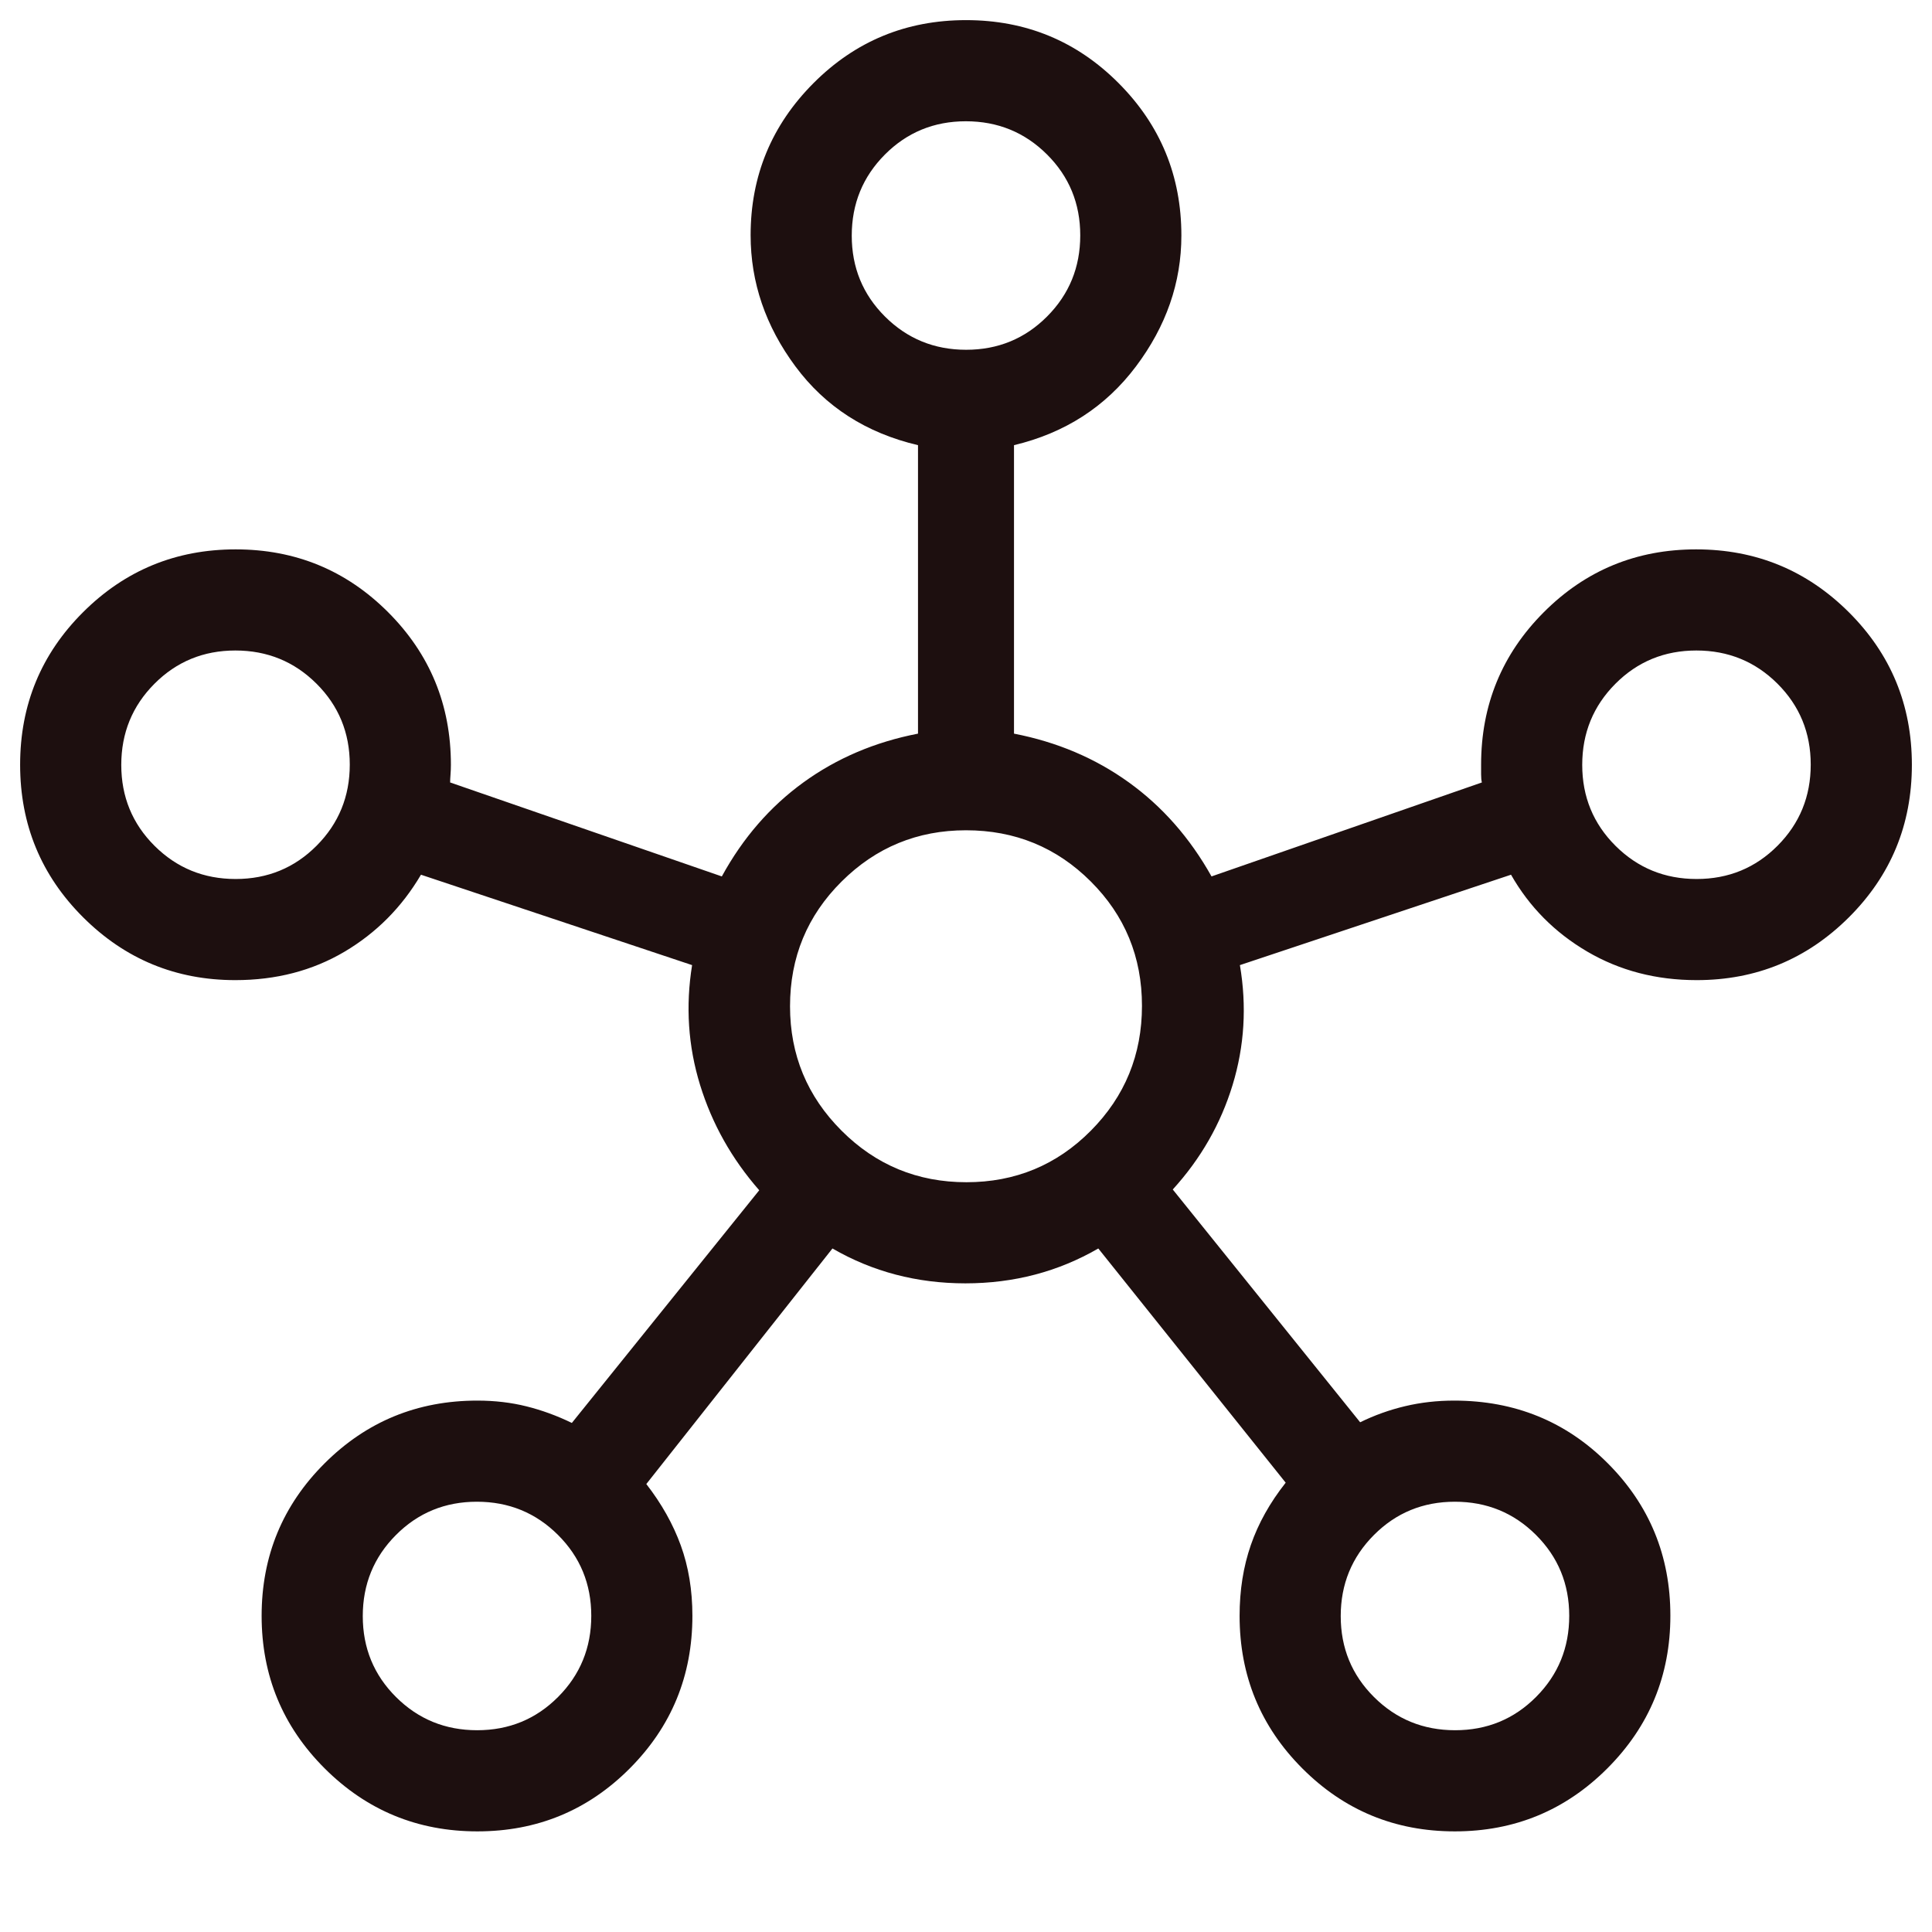
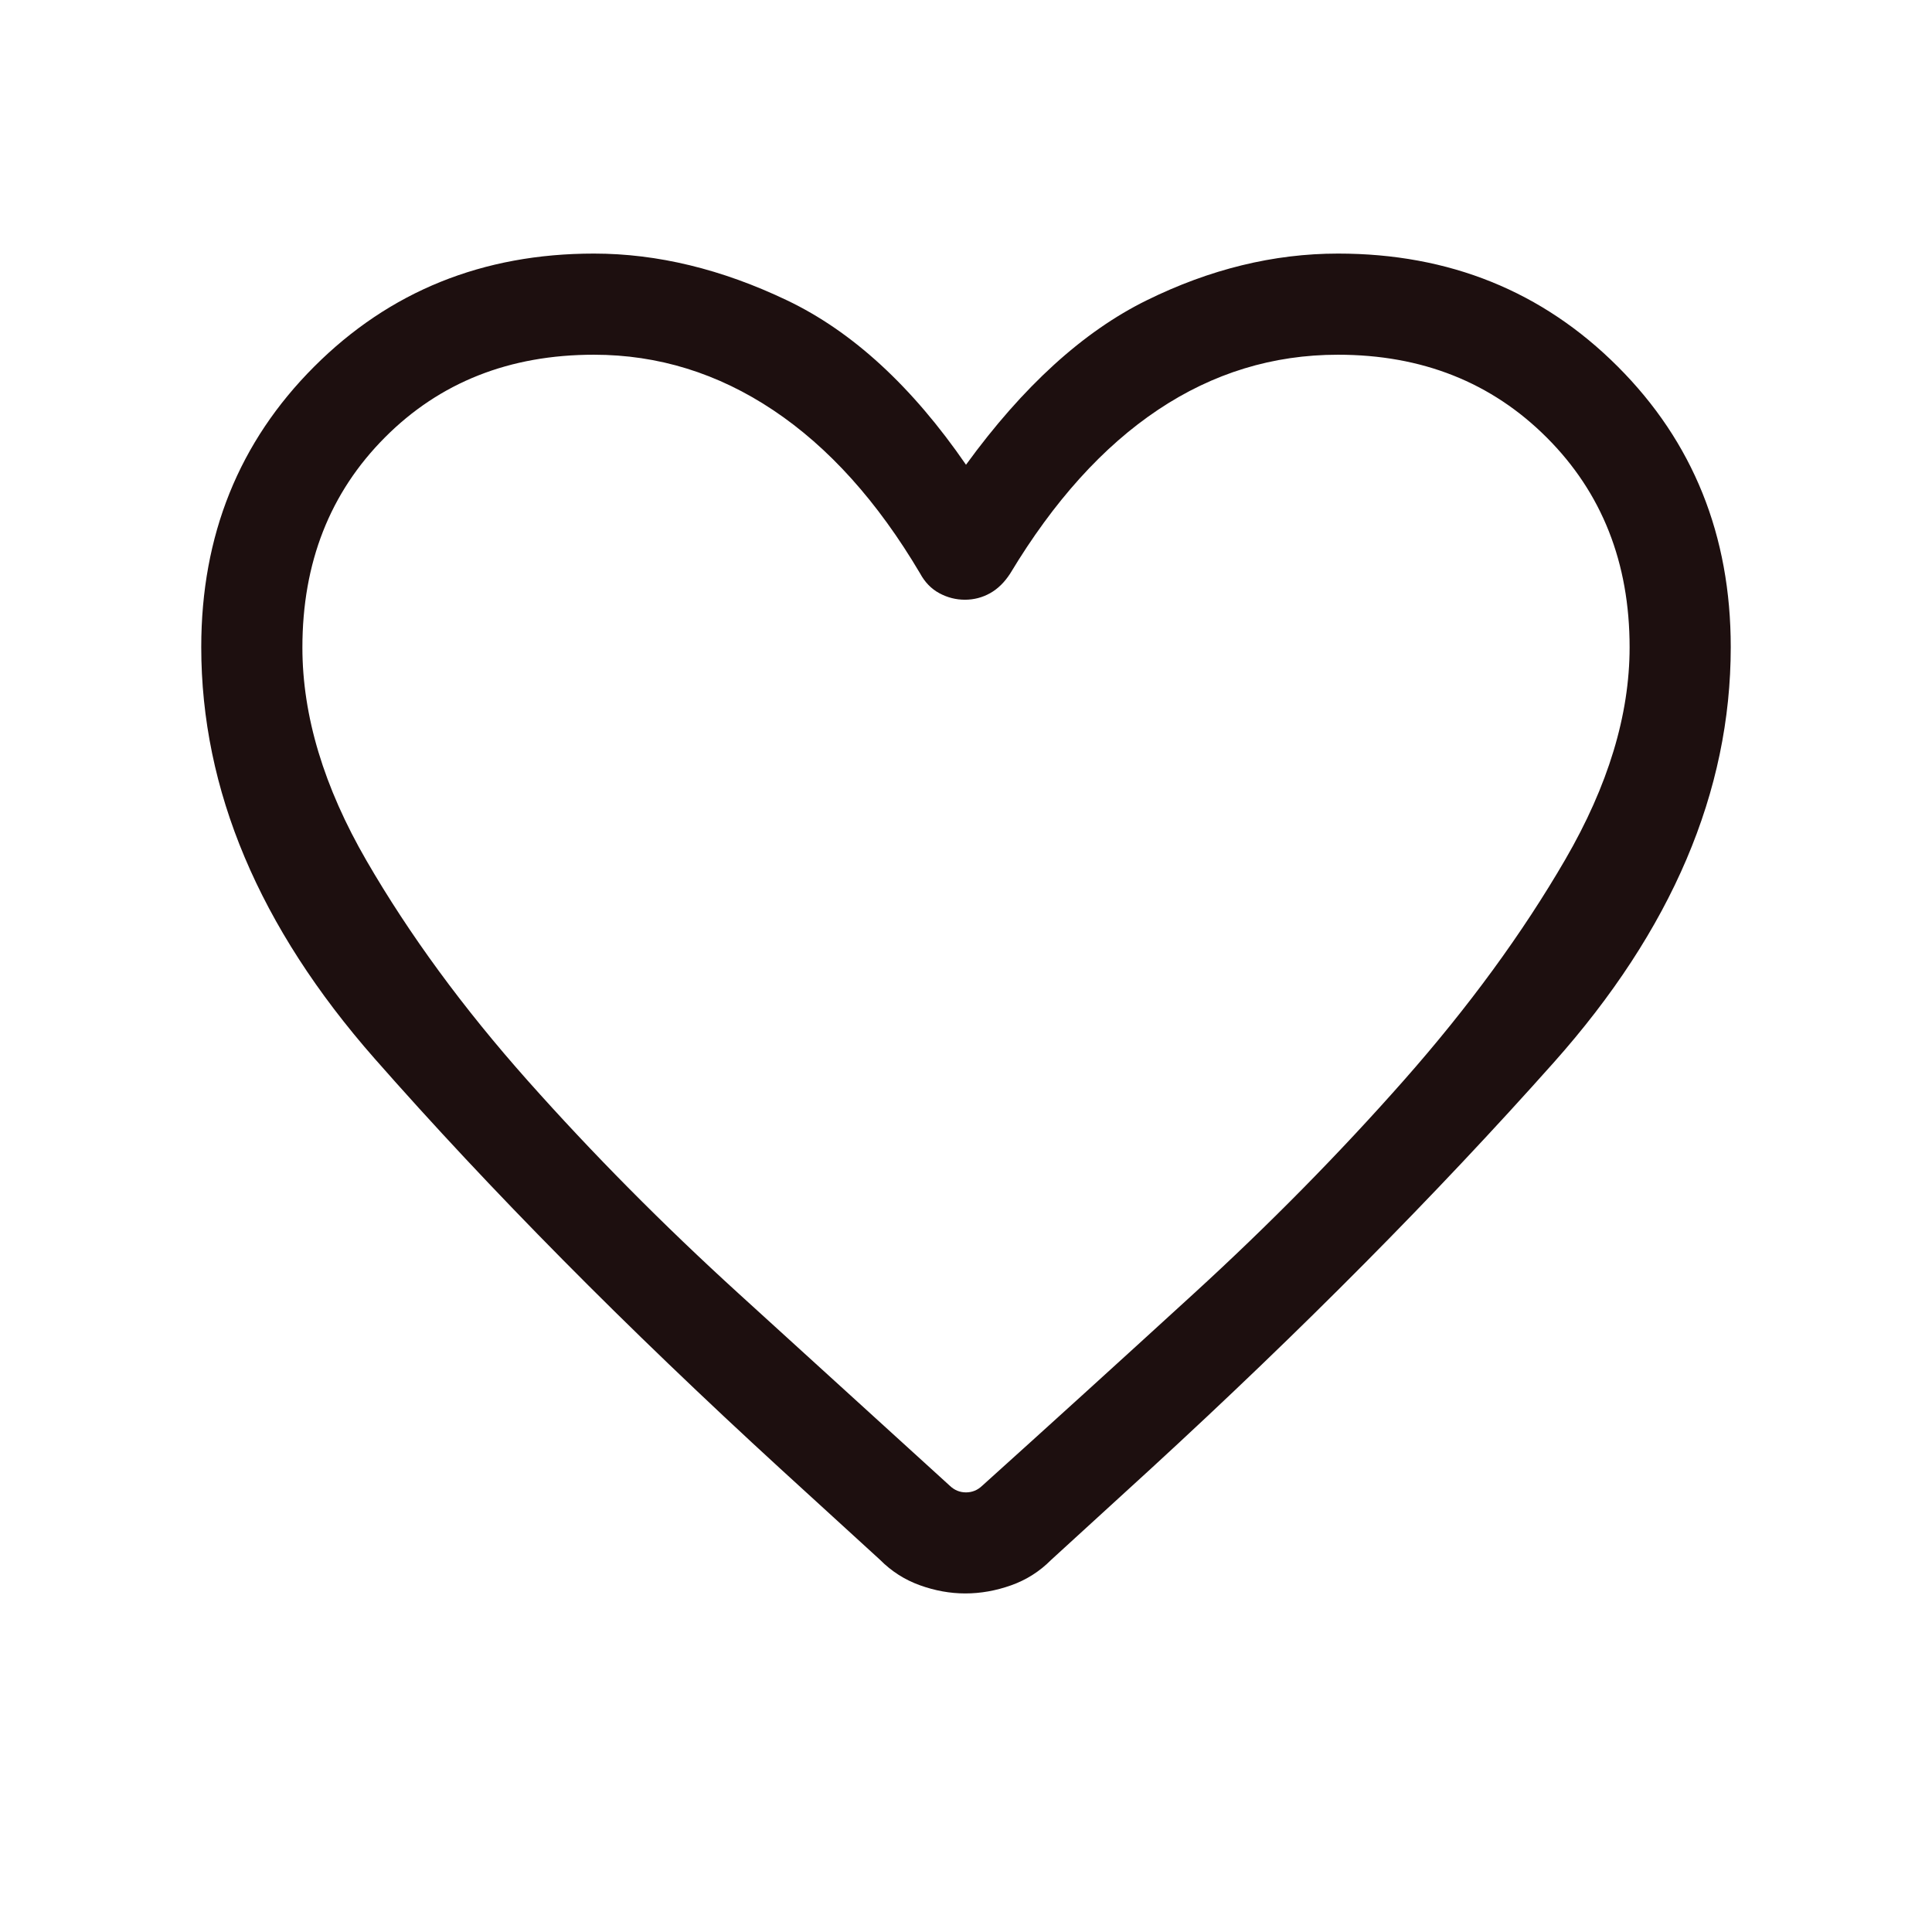
<svg xmlns="http://www.w3.org/2000/svg" height="24px" viewBox="0 -960 960 960" width="24px" fill="#1d0f0f">
-   <path d="M237.19-50q-44.52 0-75.86-31.29Q130-112.58 130-157.1q0-44.53 31.26-75.74 31.25-31.21 75.9-31.21 12.97 0 24.44 2.86t22.55 8.24l93.11-115.62q-20.46-23.35-29.39-52.3-8.92-28.95-3.97-59.57l-134.72-44.92q-14.26 24.23-38.08 38.31-23.83 14.07-54.17 14.07-44.33 0-75.63-31.22Q10-535.42 10-580.02q0-44.6 31.29-75.8 31.29-31.2 75.81-31.2 44.53 0 75.74 31.21 31.21 31.22 31.21 75.81 0 2.46-.19 4.85-.19 2.38-.19 3.95l135 46.69q15.72-28.72 40.55-46.72t56.93-24.23V-738.8q-38.61-9.07-60.89-39.11t-22.28-65.22q0-44.2 31.22-75.54Q435.42-950 480.02-950q44.6 0 75.8 31.3 31.2 31.3 31.2 75.73 0 35.02-22.58 65.06-22.59 30.04-60.59 39.11v143.34q32.1 6.23 57.07 24.23 24.98 18 41.08 46.72l134.33-46.69q-.38-1.63-.38-4.02V-580q0-44.59 31.17-75.81 31.16-31.21 75.69-31.21 44.52 0 75.86 31.22Q950-624.58 950-579.98q0 44.6-31.3 75.8-31.3 31.2-75.63 31.2-30.21 0-54.41-14.2-24.2-14.21-37.84-38.18L616.1-480.44q5.21 30.62-3.64 59.59-8.85 28.98-29.72 51.9l93.11 115.67q10.74-5.26 22.38-8.01 11.64-2.76 24.32-2.76 45.27 0 76.36 31.17Q830-201.72 830-157.19q0 44.52-31.29 75.86Q767.42-50 722.9-50q-44.53 0-75.74-31.24-31.21-31.23-31.21-75.86 0-19.1 5.59-35.21 5.58-16.11 17.31-30.95l-93.11-116.38q-29.95 17.33-66.05 17.33-36.1 0-66.05-17.33l-92.49 117.05q11.36 14.62 17.13 30.5 5.77 15.89 5.77 34.99 0 44.63-31.17 75.86Q281.72-50 237.19-50Zm-120.1-473.23q23.76 0 40.23-16.54 16.48-16.55 16.48-40.3 0-23.75-16.55-40.23-16.54-16.47-40.29-16.47-23.76 0-40.23 16.54-16.47 16.55-16.47 40.3 0 23.75 16.54 40.23 16.54 16.47 40.29 16.47Zm120 422.97q23.76 0 40.23-16.54 16.48-16.54 16.48-40.29 0-23.76-16.55-40.23-16.54-16.48-40.29-16.48-23.76 0-40.23 16.55-16.47 16.54-16.47 40.29 0 23.76 16.54 40.23 16.54 16.47 40.29 16.47ZM480.07-786.2q23.75 0 40.23-16.55 16.47-16.54 16.47-40.29 0-23.76-16.54-40.23-16.55-16.47-40.3-16.47-23.75 0-40.23 16.54-16.47 16.54-16.47 40.29 0 23.76 16.54 40.23 16.55 16.48 40.3 16.48Zm.14 413.64q36.43 0 61.83-25.61 25.4-25.6 25.4-62.04 0-36.43-25.48-61.83-25.47-25.4-61.96-25.4-36.23 0-61.83 25.48-25.61 25.47-25.61 61.96 0 36.23 25.61 61.83 25.6 25.61 62.04 25.61Zm242.83 272.3q23.76 0 40.23-16.54 16.47-16.54 16.47-40.29 0-23.76-16.54-40.23-16.54-16.48-40.29-16.48-23.76 0-40.23 16.55-16.48 16.54-16.48 40.29 0 23.76 16.55 40.23 16.54 16.47 40.29 16.47Zm120-422.97q23.76 0 40.23-16.54 16.47-16.55 16.47-40.3 0-23.75-16.54-40.23-16.54-16.47-40.29-16.47-23.76 0-40.23 16.54-16.48 16.55-16.48 40.3 0 23.75 16.55 40.23 16.54 16.47 40.29 16.47ZM480-842.97ZM117.03-580ZM480-460Zm362.97-120ZM237.03-157.03Zm485.94 0Z" />
+   <path d="M479.62-168.23q-11.23 0-22.52-4.06t-19.86-12.69l-49.5-45.23q-115.3-105.66-201.52-203.7Q100-531.95 100-638.46q0-83.25 56.14-139.39Q212.28-834 295.13-834q47.31 0 95.99 23.26 48.67 23.25 88.88 81.67 42.51-58.42 89.71-81.67Q616.9-834 664.87-834q82.85 0 138.99 56.15Q860-721.71 860-638.46q0 107.66-87.98 206.45-87.97 98.78-200.1 201.75l-49.7 45.44q-8.48 8.54-19.82 12.56-11.35 4.03-22.78 4.03Zm-22.44-506.85q-31.64-53.51-72.94-81.09-41.29-27.57-89.11-27.57-62.98 0-103.92 41.15-40.95 41.15-40.95 104.34 0 50.92 31.9 105.99 31.91 55.08 80.16 109.34 48.24 54.25 104.63 105.61 56.38 51.36 104.97 95.54 3.46 3.33 8.08 3.33t8.08-3.33q48.59-43.77 104.97-95.33 56.39-51.57 104.55-106.13 48.17-54.57 80.16-109.65 31.98-55.08 31.98-105.5 0-63.06-41.17-104.21-41.17-41.15-103.77-41.15-48.42 0-89.38 27.37Q534.46-729 502-675.08q-4.26 6.62-10.05 9.85-5.8 3.23-12.49 3.23t-12.69-3.23q-6-3.23-9.59-9.85ZM480-500.64Z" />
</svg>
